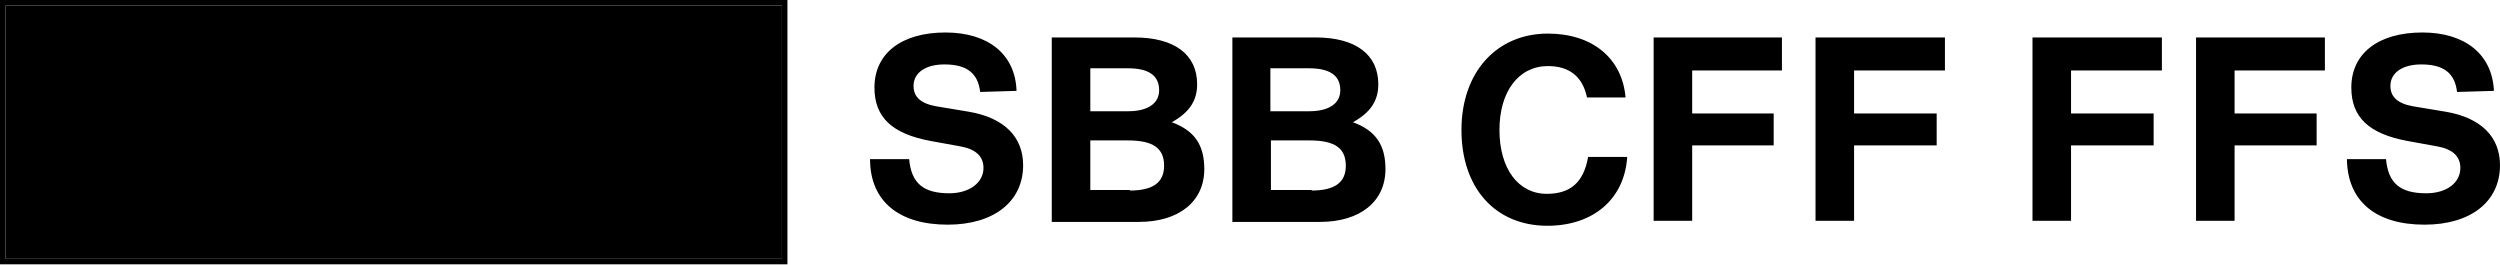
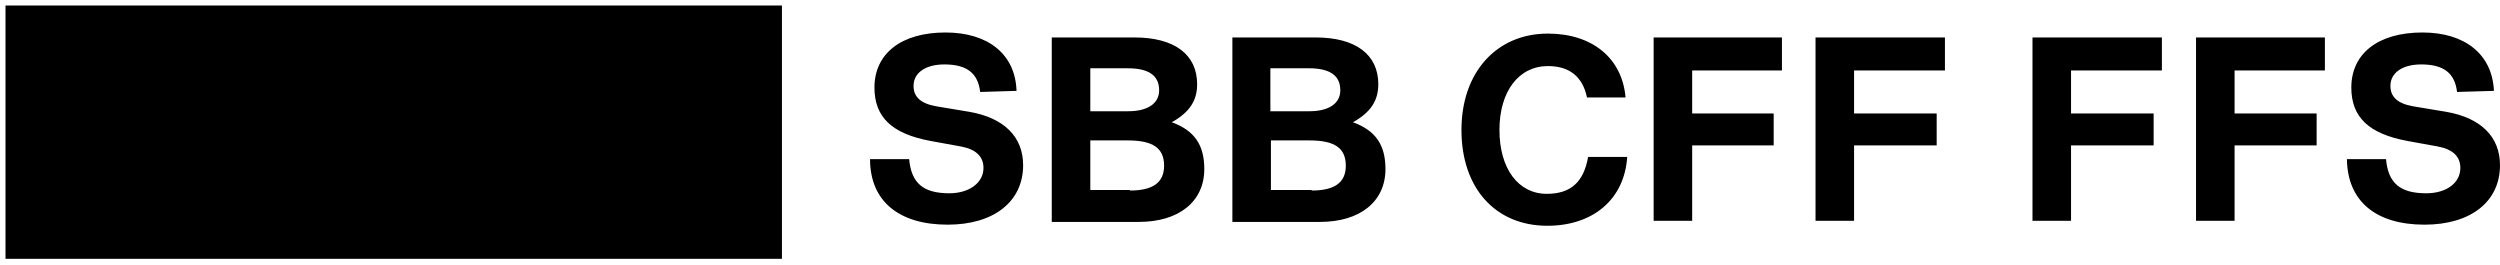
<svg xmlns="http://www.w3.org/2000/svg" focusable="false" viewBox="0 0 454 48">
  <path id="sbb-logo__word-mark" d="M238.2 34.6c4.1 0 6.2-1.4 6.2-4.5 0-3.2-2-4.6-6.6-4.6h-7v9h7.4zm-.4-14.4c3.5 0 5.6-1.4 5.6-3.8 0-2.7-1.9-4-5.7-4h-7v7.8h7.1zm1.1-13.4c7.3 0 11.4 3.1 11.4 8.5 0 3-1.4 5.1-4.6 6.9 4.1 1.5 5.9 4.1 5.9 8.5 0 5.9-4.6 9.6-11.9 9.6h-15.9V6.8h15.1zm-33.7 27.8c4.1 0 6.2-1.4 6.2-4.5 0-3.2-2-4.6-6.6-4.6H198v9h7.2zm-.3-14.4c3.5 0 5.6-1.4 5.6-3.8 0-2.7-1.9-4-5.7-4H198v7.8h6.9zM206 6.8c7.3 0 11.4 3.1 11.4 8.5 0 3-1.4 5.1-4.6 6.9 4.1 1.5 5.9 4.1 5.9 8.5 0 5.9-4.6 9.6-11.9 9.6H191V6.8h15zm-28 9.9c-.4-3.4-2.4-5-6.5-5-3.4 0-5.6 1.5-5.6 3.9 0 2 1.3 3.2 4.1 3.7l6 1c6.4 1.1 9.8 4.6 9.8 9.7 0 6.6-5.3 10.8-13.7 10.8-8.9 0-14.1-4.3-14.1-11.9h7.1c.4 4.4 2.6 6.2 7.3 6.2 3.6 0 6.2-1.9 6.2-4.6 0-2.1-1.4-3.4-4.1-3.9l-5.5-1c-7-1.3-10.2-4.3-10.2-9.7 0-6.2 4.9-10 12.9-10 7.8 0 12.7 4 12.9 10.6l-6.6.2zm158.7-3.9v7.8h15v5.8h-15v13.7h-7V6.8h23.5v6h-16.5zm-29.4 0v7.8h14.8v5.8h-14.8v13.7h-7V6.8h23.3v6h-16.3zm-11.8 15.7C295 36.2 289.3 41 281 41c-9.4 0-15.6-6.8-15.6-17.4 0-10.5 6.4-17.5 15.7-17.5 8.1 0 13.5 4.5 14.1 11.6h-7c-.8-3.8-3.2-5.7-7.1-5.7-5.3 0-8.8 4.6-8.8 11.6s3.4 11.6 8.6 11.6c4.3 0 6.7-2.1 7.5-6.7h7.1zm150.7-11.8c-.4-3.4-2.4-5-6.5-5-3.4 0-5.6 1.5-5.6 3.9 0 2 1.3 3.2 4.1 3.7l6 1c6.4 1.1 9.8 4.6 9.8 9.7 0 6.6-5.3 10.8-13.7 10.8-8.9 0-14-4.3-14.1-11.9h7.1c.4 4.4 2.6 6.2 7.3 6.2 3.7 0 6.2-1.9 6.2-4.6 0-2.1-1.4-3.4-4.1-3.9l-5.5-1c-7-1.3-10.2-4.3-10.2-9.7 0-6.2 4.9-10 12.9-10 7.8 0 12.7 4 13 10.6l-6.7.2zm-40.4-3.9v7.8h14.9v5.8h-14.9v13.7h-7V6.8h23.4v6h-16.4zm-29.7 0v7.8h15v5.8h-15v13.7h-7V6.8h23.5v6h-16.5z" />
-   <path id="sbb-logo__panel-border" d="M0 0v48h143V0H0zm142 47H1V1h141v46z" />
-   <path id="sbb-logo__panel" d="M1 47h141V1H1v46z" />
+   <path id="sbb-logo__panel" stroke-width="1" d="M1 47h141V1H1v46z" />
  <path id="sbb-logo__signet" d="M87 40h9.3L83.8 27.7h15.5V40h7.4V27.7h15.6L109.7 40h9.3l16-16-15.9-16h-9.3l12.5 12.3h-15.6V8h-7.4v12.3H83.8L96.3 8H87L71 24l16 16z" />
</svg>
